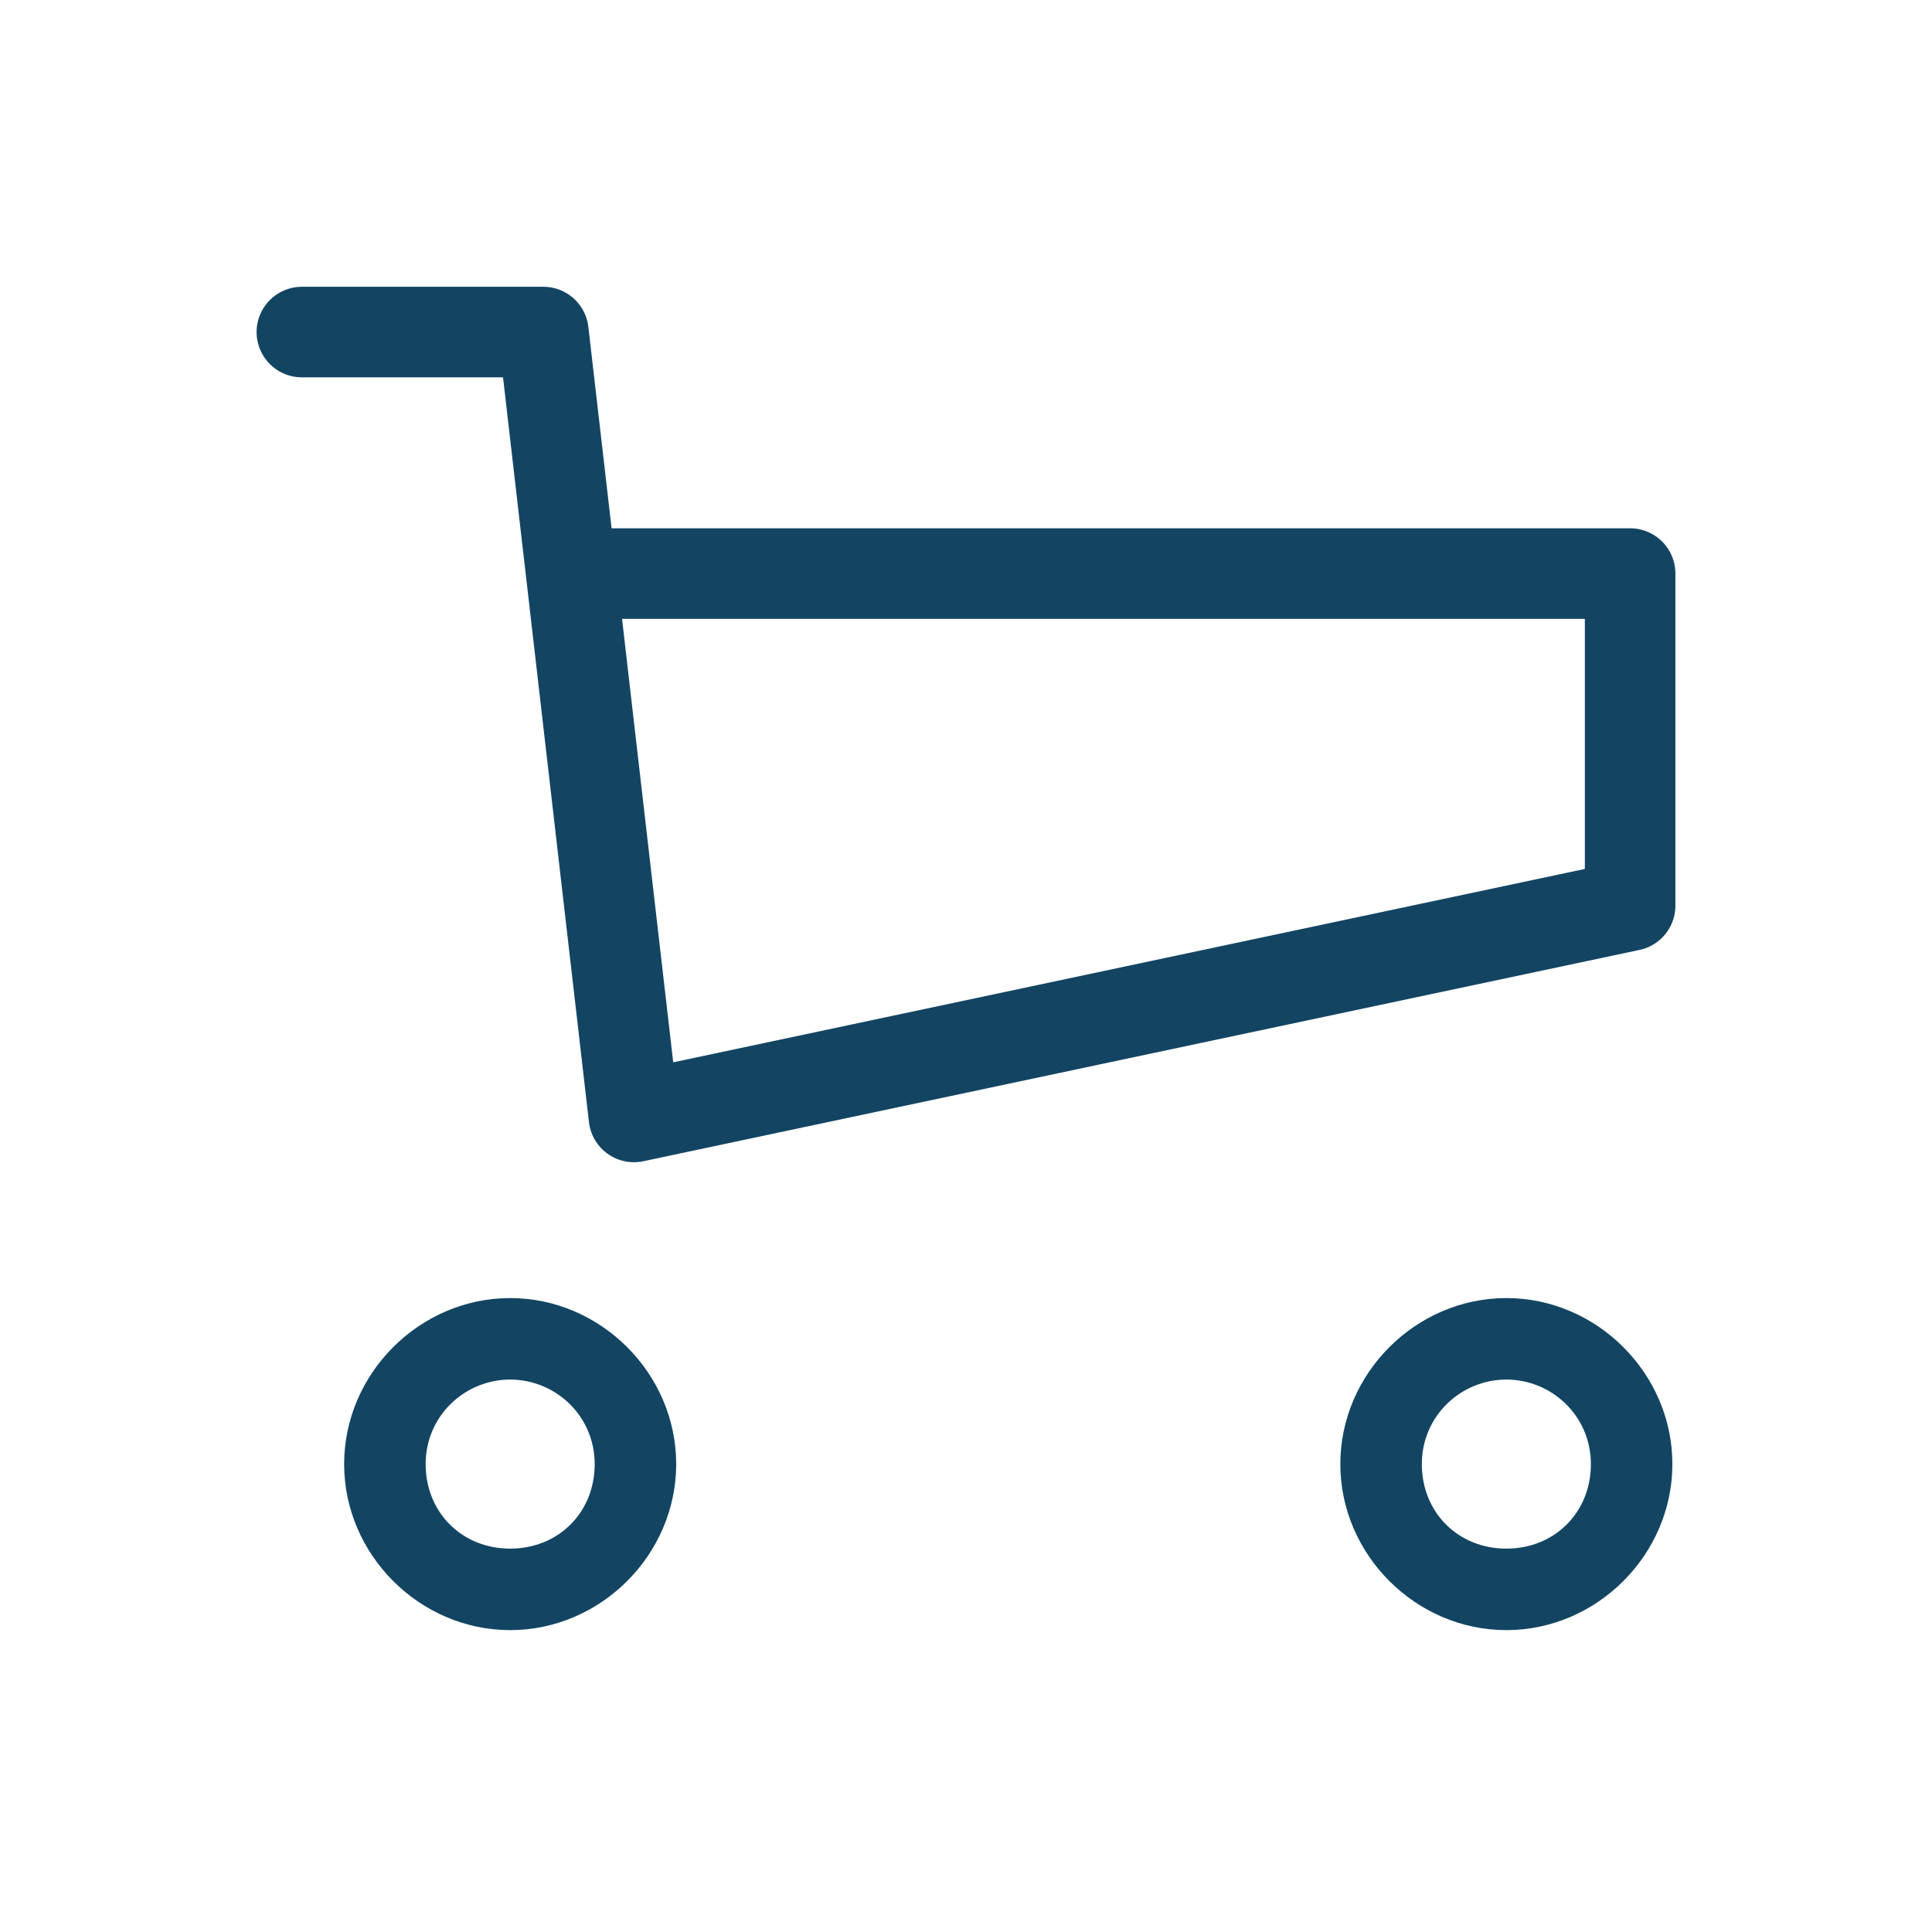
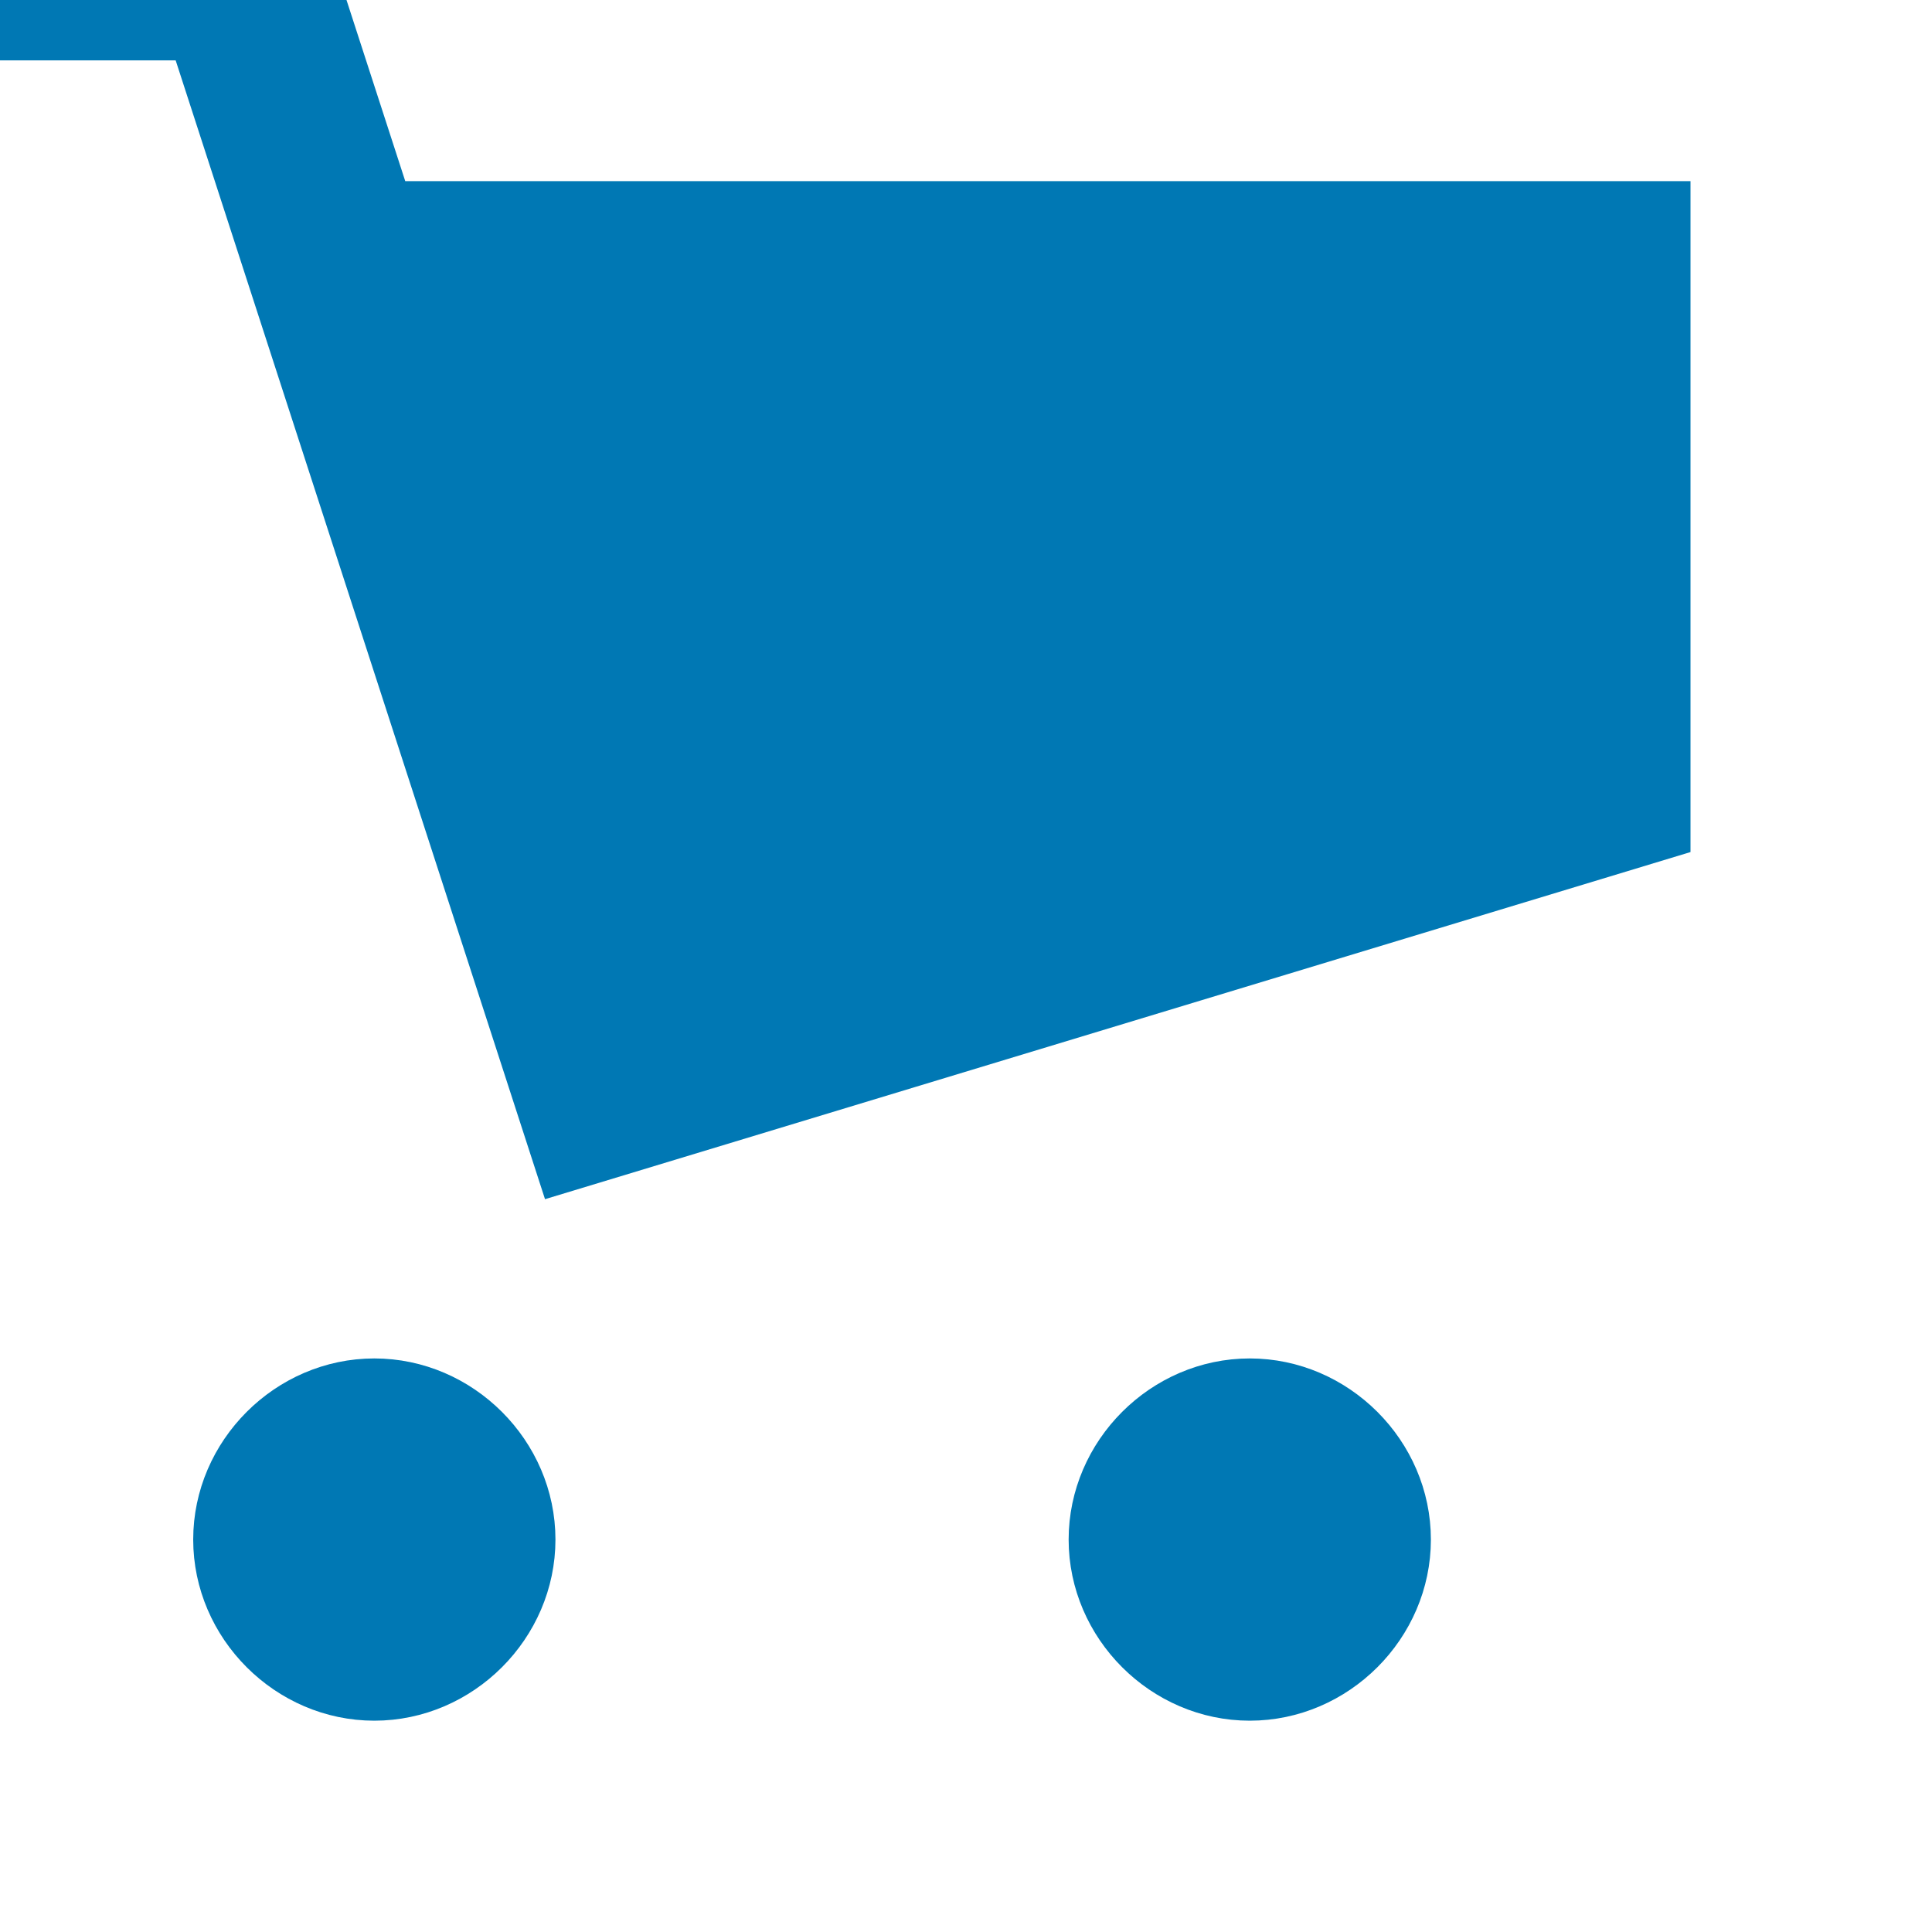
<svg xmlns="http://www.w3.org/2000/svg" id="Layer_1" style="enable-background:new 0 0 64 64;" version="1.1" viewBox="0 0 64 64" xml:space="preserve">
  <defs id="defs4218" />
  <style type="text/css" id="style4207">
	.st0{fill:#134563;}
</style>
-   <path class="st0" d="m 49.9,54 c -3,0 -5.5,-2.5 -5.5,-5.5 0,-3 2.5,-5.5 5.5,-5.5 3,0 5.5,2.5 5.5,5.5 0,3 -2.5,5.5 -5.5,5.5 l 0,0 z m 0,-8.3 c -1.5,0 -2.8,1.2 -2.8,2.8 0,1.6 1.2,2.8 2.8,2.8 1.6,0 2.8,-1.2 2.8,-2.8 0,-1.6 -1.3,-2.8 -2.8,-2.8 l 0,0 z" id="Fill-112" style="fill:#134563" />
-   <path class="st0" d="m 16.9,54 c -3,0 -5.5,-2.5 -5.5,-5.5 0,-3 2.5,-5.5 5.5,-5.5 3,0 5.5,2.5 5.5,5.5 0,3 -2.5,5.5 -5.5,5.5 l 0,0 z m 0,-8.3 c -1.5,0 -2.8,1.2 -2.8,2.8 0,1.6 1.2,2.8 2.8,2.8 1.6,0 2.8,-1.2 2.8,-2.8 0,-1.6 -1.3,-2.8 -2.8,-2.8 l 0,0 z" id="Fill-113" style="fill:#134563" />
-   <path style="fill:none;fill-rule:evenodd;stroke:#134563;stroke-width:3;stroke-linecap:round;stroke-linejoin:round;stroke-miterlimit:4;stroke-dasharray:none;stroke-opacity:1" d="m 10,11 8,0 3,26 33,-7 0,-11 -35,0" id="path4238" />
+   <path class="st0" d="m 41.4,56.5 c -3,0 -5.5,-2.5 -5.5,-5.5 0,-3 2.5,-5.5 5.5,-5.5 3,0 5.5,2.5 5.5,5.5 0,3 -2.5,5.5 -5.5,5.5 l 0,0 z m 0,-8.3 c -1.5,0 -2.8,1.2 -2.8,2.8 0,1.6 1.2,2.8 2.8,2.8 1.6,0 2.8,-1.2 2.8,-2.8 0,-1.6 -1.3,-2.8 -2.8,-2.8 l 0,0 z" id="Fill-112" style="fill:#0078b4;fill-opacity:1;stroke:#0078b4;stroke-opacity:1" />
+   <path class="st0" d="m 12.4,56.5 c -3,0 -5.5,-2.5 -5.5,-5.5 0,-3 2.5,-5.5 5.5,-5.5 3,0 5.5,2.5 5.5,5.5 0,3 -2.5,5.5 -5.5,5.5 l 0,0 z m 0,-8.3 c -1.5,0 -2.8,1.2 -2.8,2.8 0,1.6 1.2,2.8 2.8,2.8 1.6,0 2.8,-1.2 2.8,-2.8 0,-1.6 -1.3,-2.8 -2.8,-2.8 l 0,0 z" id="Fill-113" style="fill:#0078b4;fill-opacity:1;stroke:#0078b4;stroke-opacity:1" />
+   <path style="fill:none;fill-rule:evenodd;stroke:#0078b4;stroke-width:6;stroke-linecap:square;stroke-linejoin:miter;stroke-miterlimit:4;stroke-dasharray:none;stroke-opacity:1" d="M 0,-1 8,-1 20,36 53,26 53,9 13,9" id="path4238" />
+   <ellipse style="fill:#0078b4;fill-opacity:1;stroke:#0078b4;stroke-width:3;stroke-linecap:round;stroke-linejoin:round;stroke-miterlimit:4;stroke-dasharray:none;stroke-opacity:1" id="path4263" cx="12" cy="50.5" rx="2.5" ry="2" />
+   <ellipse style="fill:#0078b4;fill-opacity:1;stroke:#0078b4;stroke-width:3;stroke-linecap:round;stroke-linejoin:round;stroke-miterlimit:4;stroke-dasharray:none;stroke-opacity:1" id="path4265" cx="41.5" cy="51" rx="3" ry="2.5" />
+   <path style="fill:#0078b4;fill-rule:evenodd;stroke:#0078b4;stroke-width:1px;stroke-linecap:butt;stroke-linejoin:miter;stroke-opacity:1;fill-opacity:1" d="M 14,12 20,34 51,24 52,10 Z" id="path5184" />
</svg>
